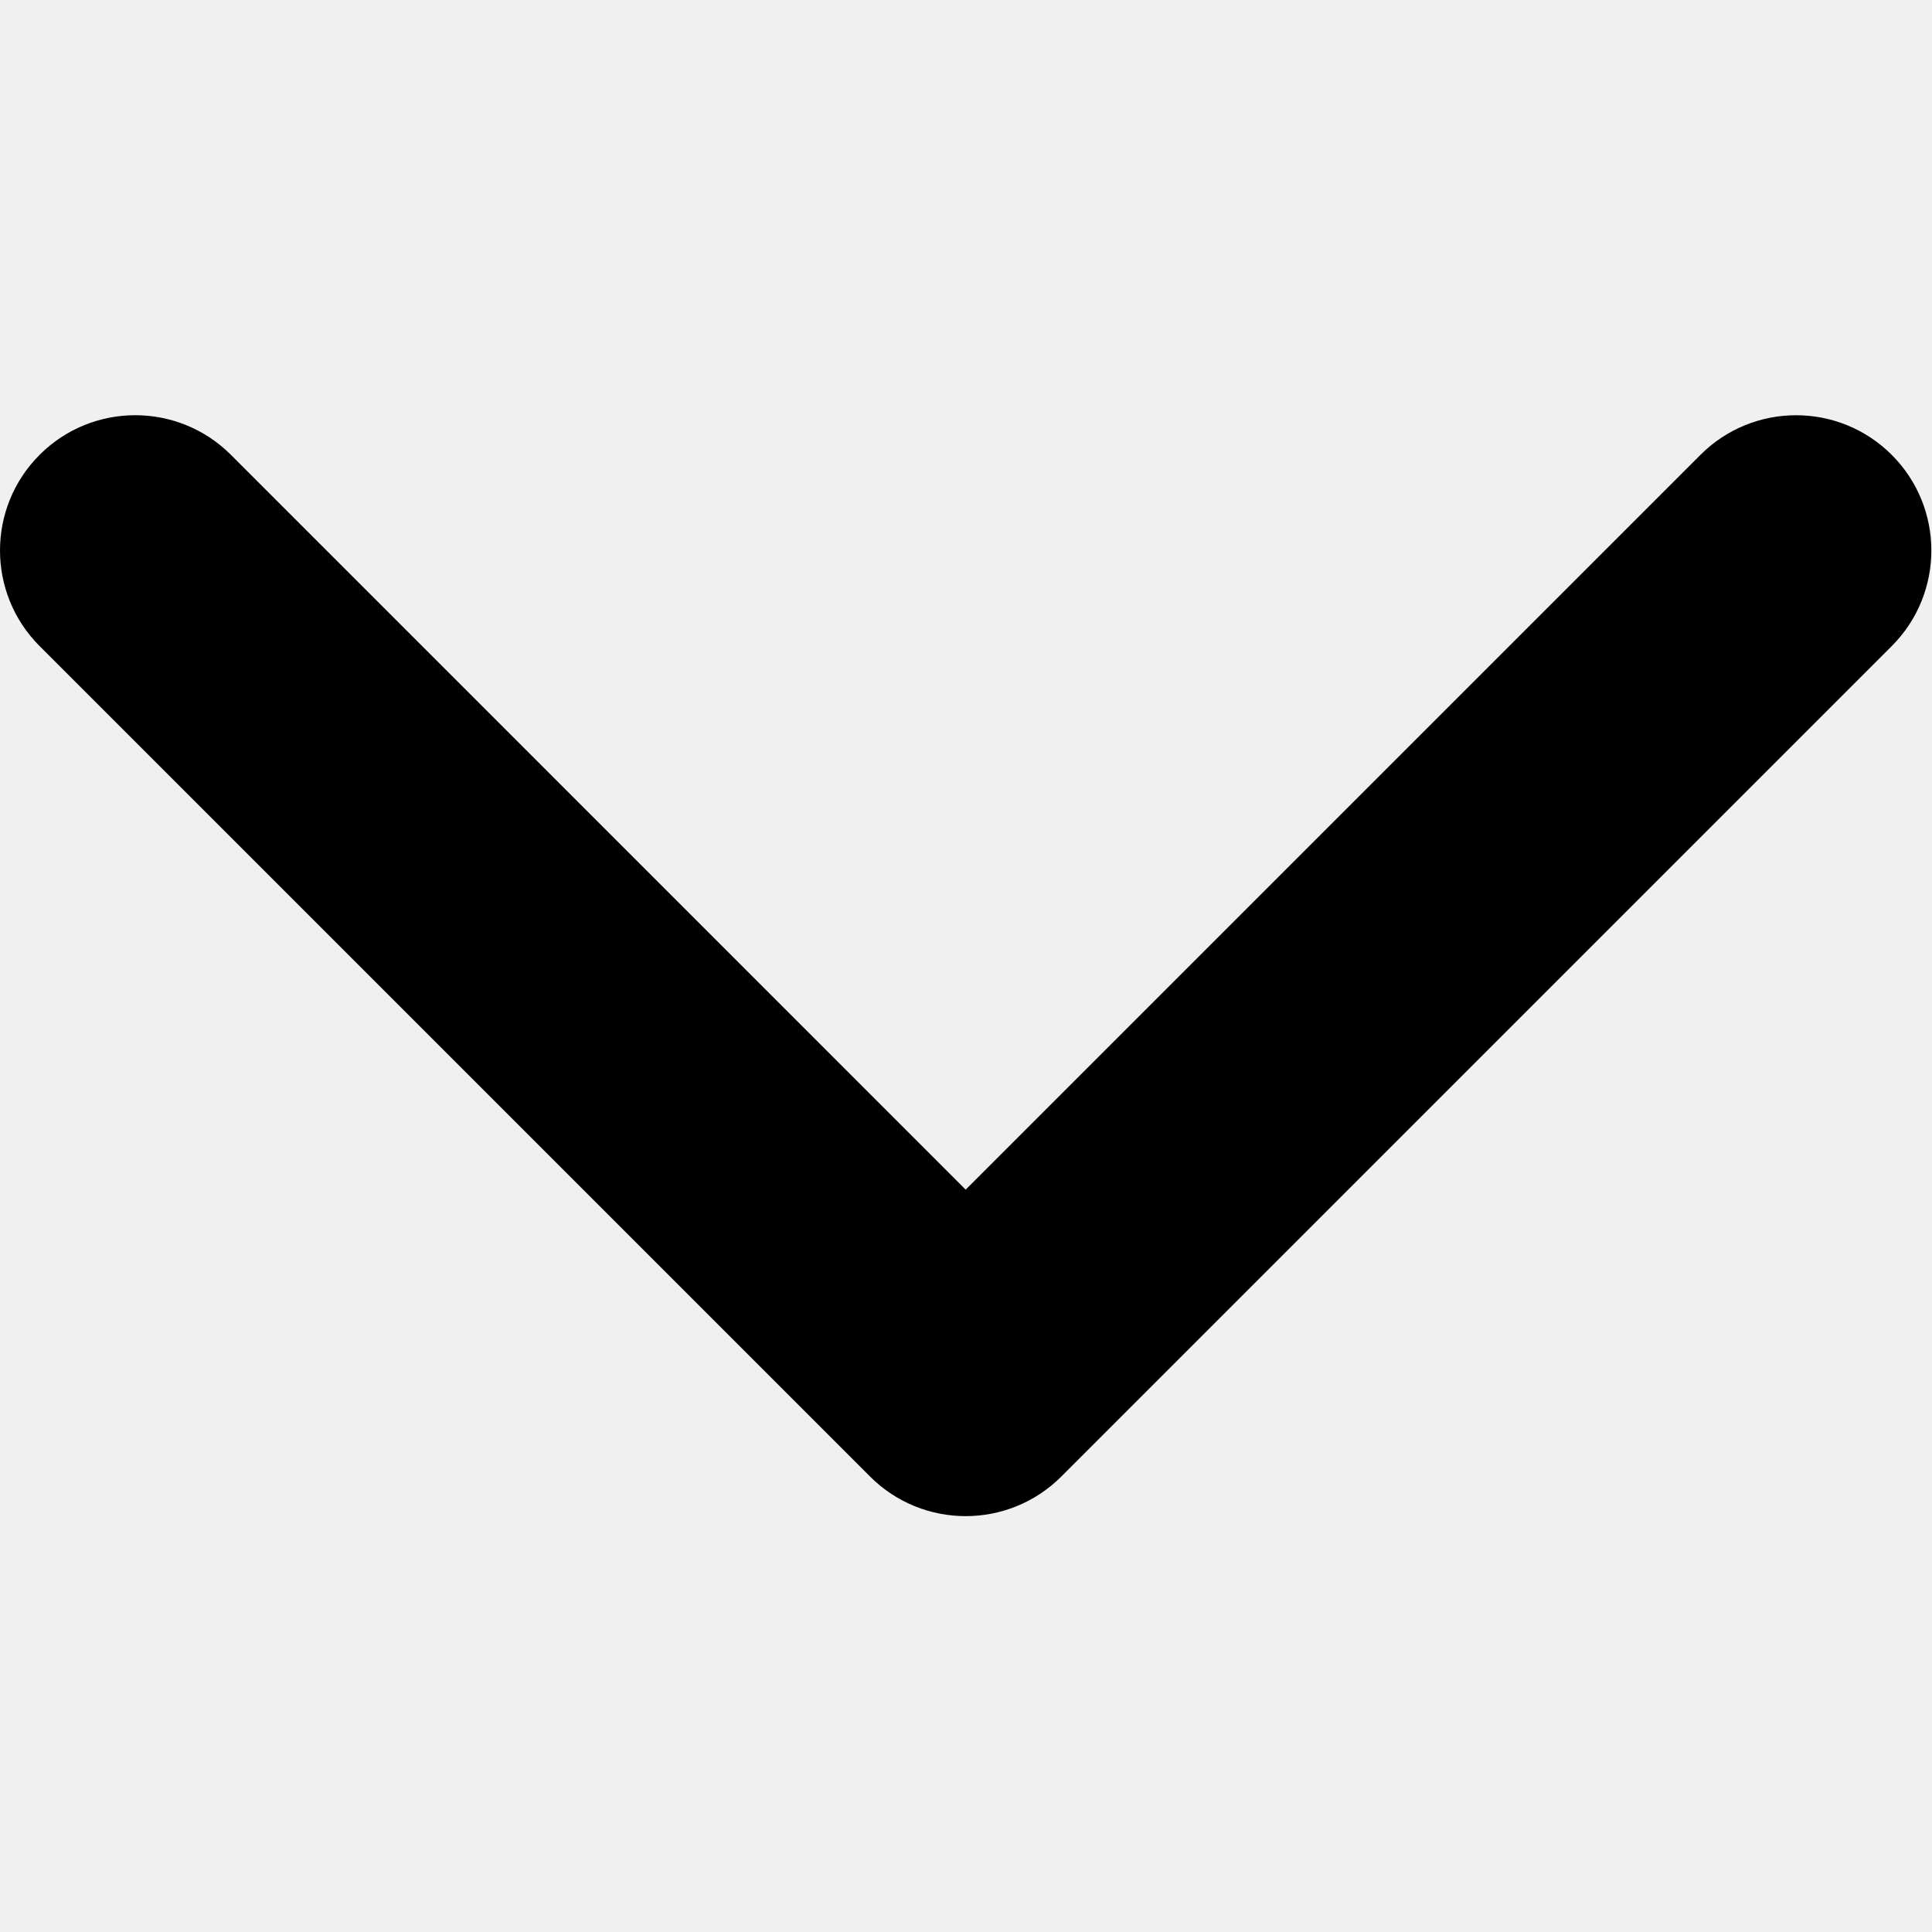
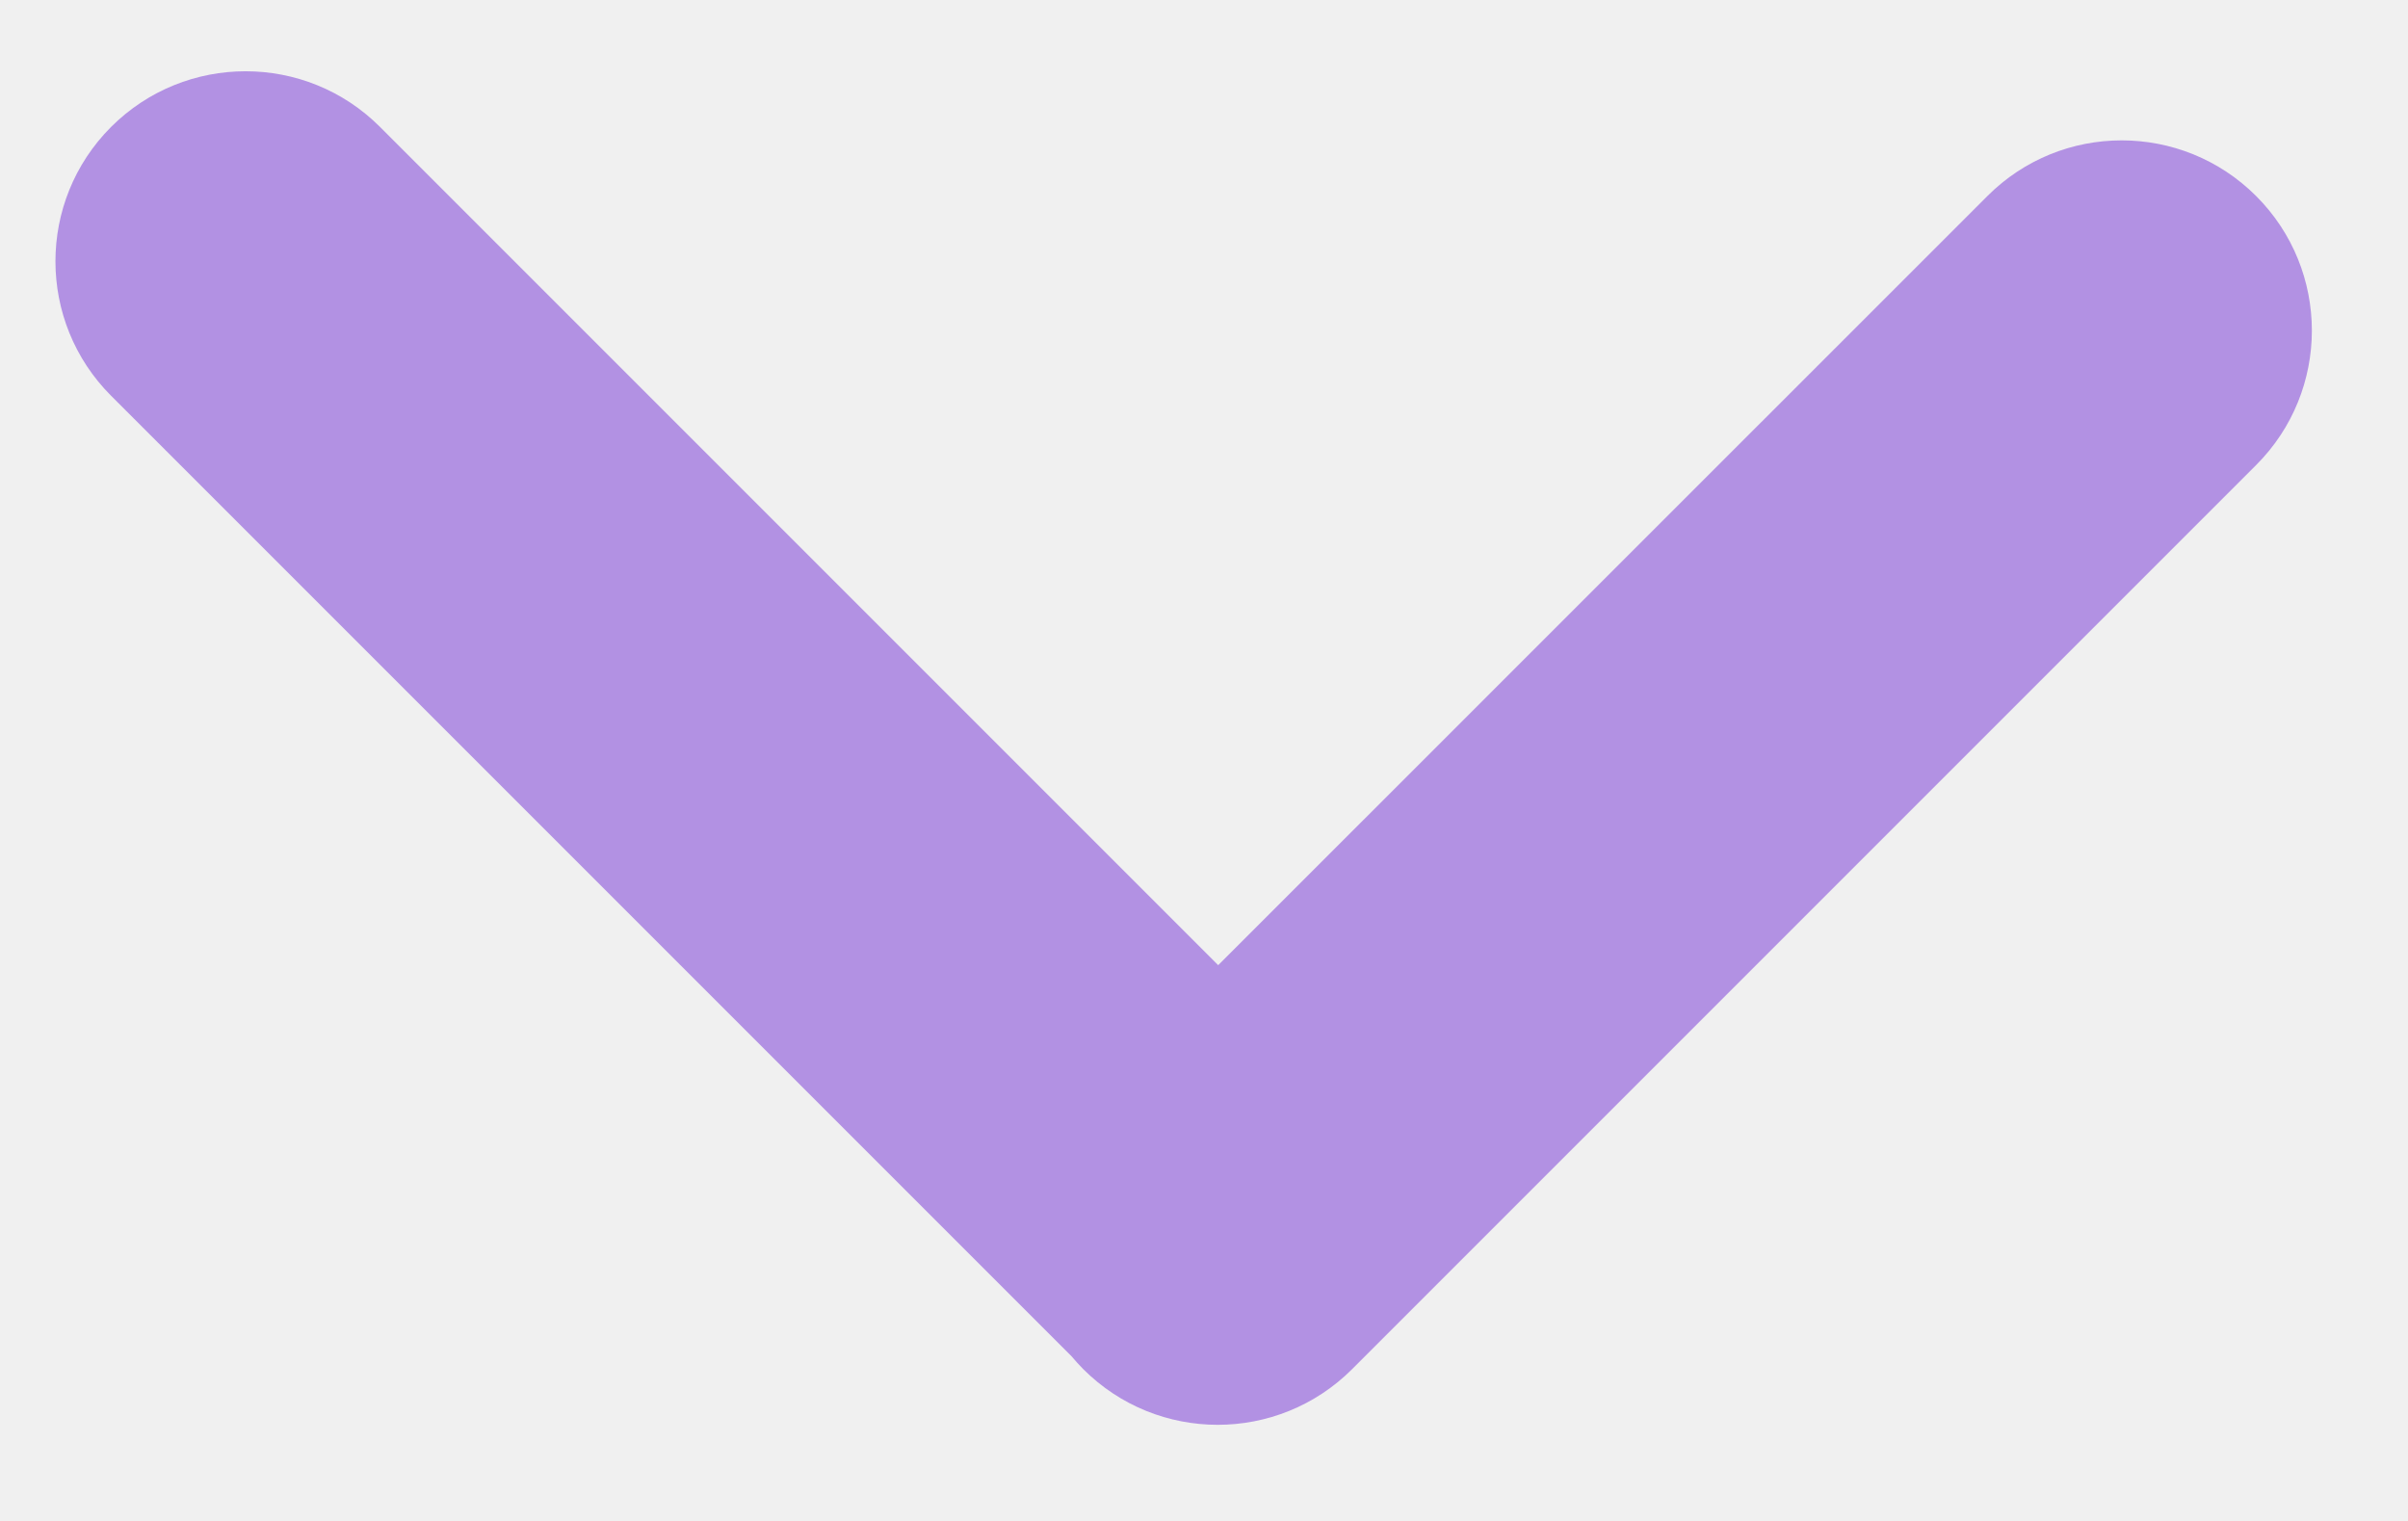
- <svg xmlns="http://www.w3.org/2000/svg" width="452" height="452" viewBox="0 0 452 452" fill="none">
-   <g clip-path="url(#clip0)">
-     <path d="M225.923 354.706C217.825 354.706 209.728 351.614 203.554 345.443L9.27 151.157C-3.089 138.798 -3.089 118.76 9.27 106.406C21.624 94.052 41.658 94.052 54.018 106.406L225.923 278.321L397.829 106.412C410.188 94.058 430.22 94.058 442.573 106.412C454.938 118.766 454.938 138.804 442.573 151.163L248.292 345.449C242.115 351.621 234.018 354.706 225.923 354.706Z" fill="black" />
-   </g>
-   <defs>
-     <clipPath id="clip0">
-       <rect width="451.847" height="451.847" fill="white" />
-     </clipPath>
-   </defs>
+ <svg xmlns="http://www.w3.org/2000/svg" width="19" height="12" viewBox="0 0 19 12" fill="none">
+   <path fill-rule="evenodd" clip-rule="evenodd" d="M10.669 10.802C10.083 11.388 9.133 11.388 8.547 10.802C8.515 10.769 8.484 10.736 8.455 10.701L0.877 3.123C0.291 2.537 0.291 1.587 0.877 1.001C1.463 0.416 2.413 0.416 2.998 1.001L9.612 7.615L15.681 1.547C16.266 0.961 17.216 0.961 17.802 1.547C18.388 2.133 18.388 3.083 17.802 3.669L10.669 10.802Z" fill="#B291E3" />
</svg>
